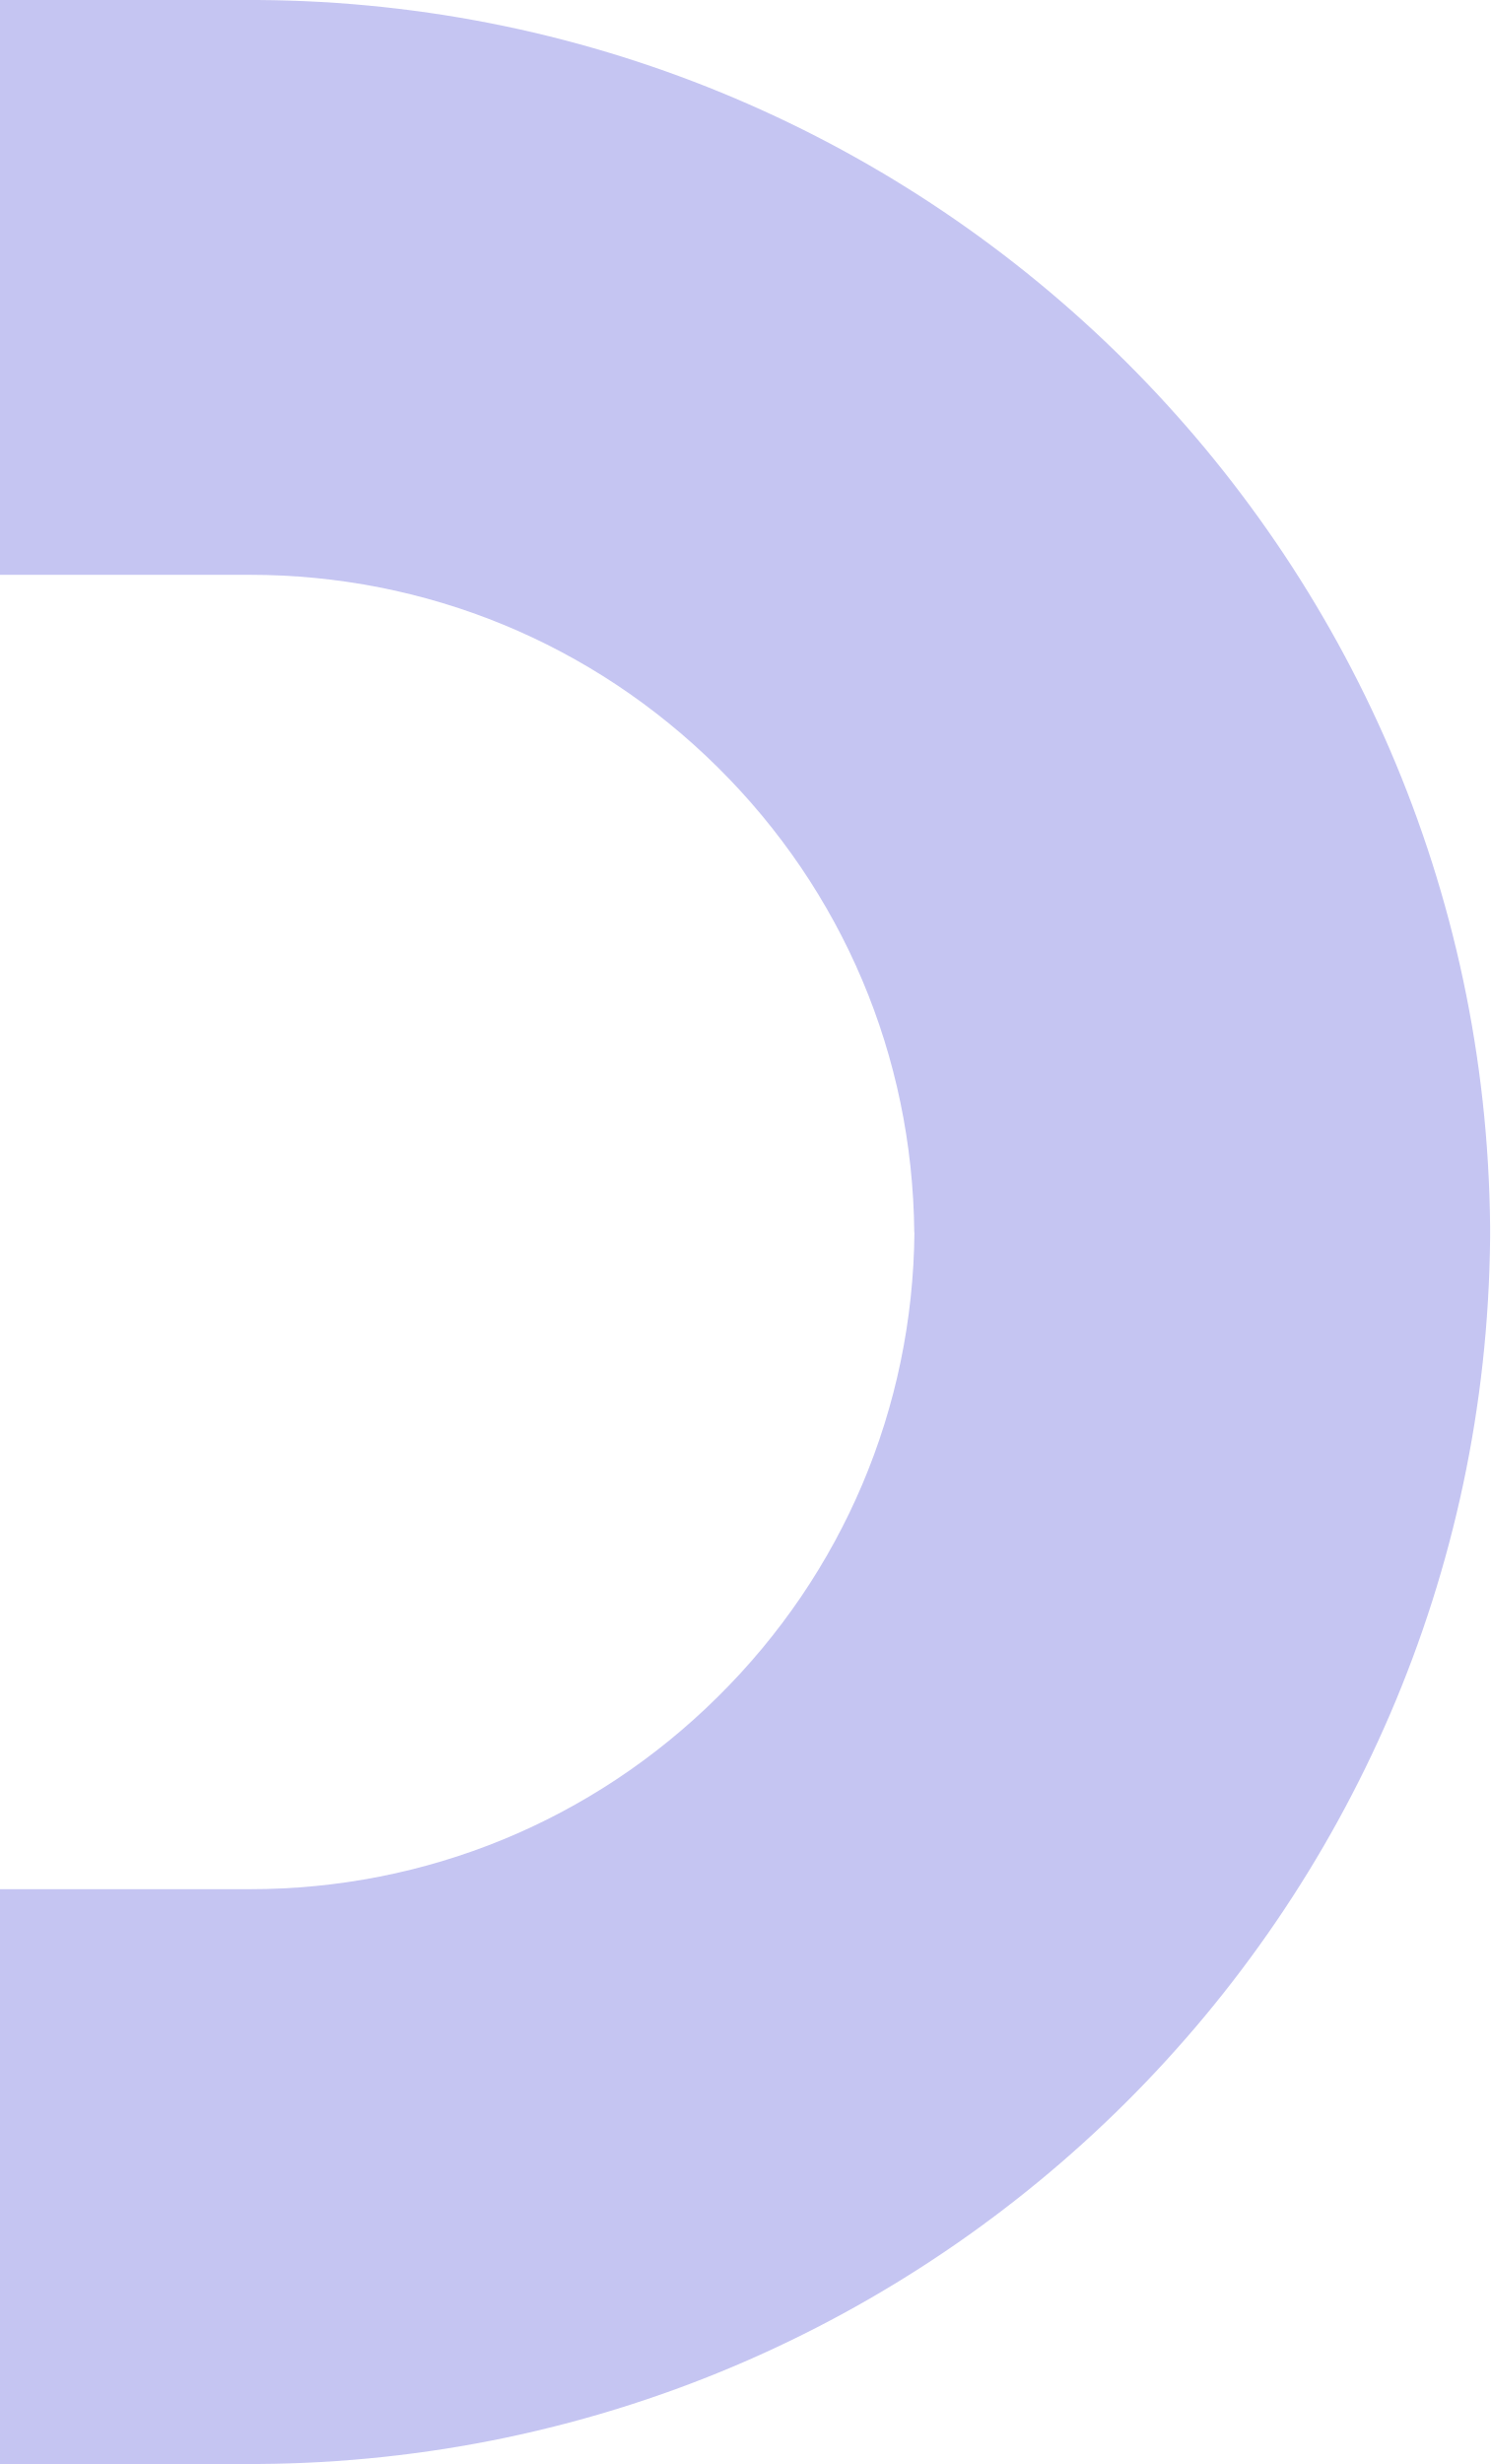
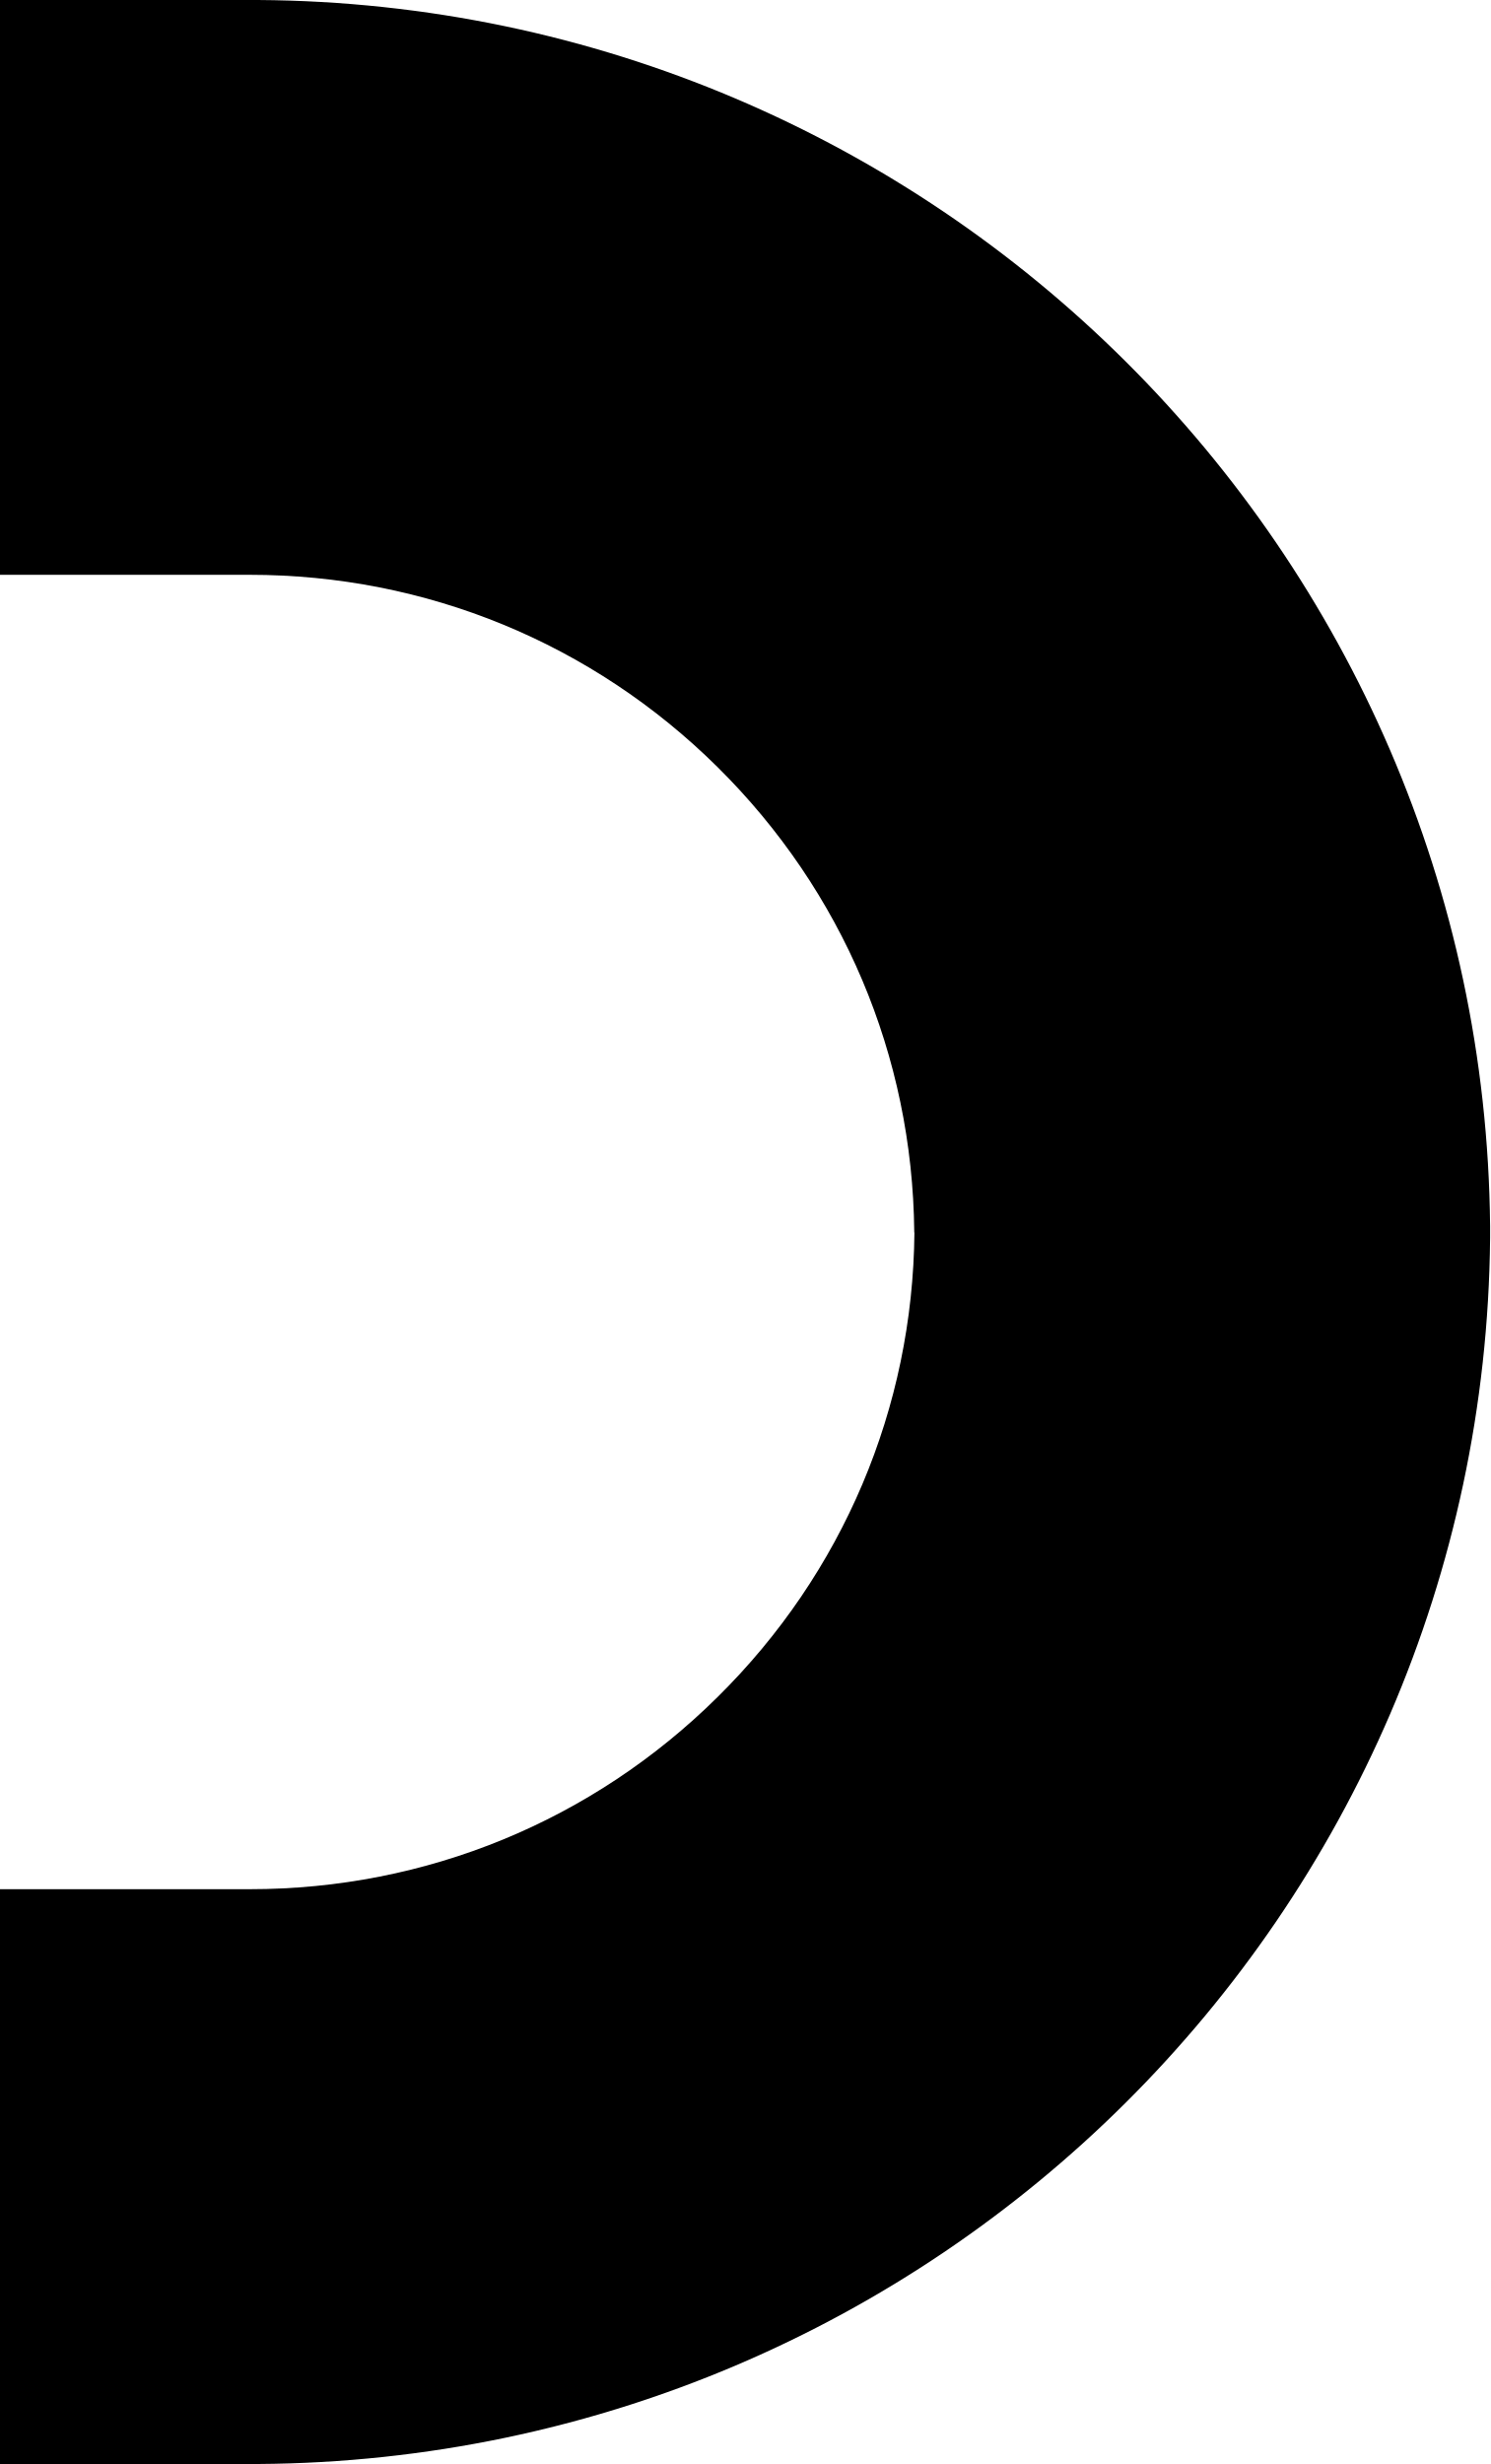
<svg xmlns="http://www.w3.org/2000/svg" width="75" height="124" viewBox="0 0 75 124" fill="none">
-   <path d="M46.025 62.017C45.946 70.861 42.423 79.171 36.121 85.399C29.82 91.635 21.459 95.073 12.581 95.073L-15.991 95.073L-15.991 124L12.992 124C47.086 123.781 74.684 96.289 75 62.297C75 62.192 75 62.087 75 61.983C75 61.886 75 61.799 75 61.703C74.676 27.711 47.068 0.219 12.984 6.36248e-06L-16 7.62939e-06L-16 28.927L12.572 28.927C21.45 28.927 29.811 32.365 36.113 38.601C42.414 44.838 45.929 53.139 46.016 61.983L46.016 62.035L46.025 62.017Z" fill="#C5C5F2" />
+   <path d="M46.025 62.017C45.946 70.861 42.423 79.171 36.121 85.399C29.82 91.635 21.459 95.073 12.581 95.073L-15.991 95.073L-15.991 124L12.992 124C47.086 123.781 74.684 96.289 75 62.297C75 62.192 75 62.087 75 61.983C75 61.886 75 61.799 75 61.703C74.676 27.711 47.068 0.219 12.984 6.36248e-06L-16 7.62939e-06L-16 28.927L12.572 28.927C21.45 28.927 29.811 32.365 36.113 38.601C42.414 44.838 45.929 53.139 46.016 61.983L46.016 62.035L46.025 62.017Z" fill="#000" />
</svg>
